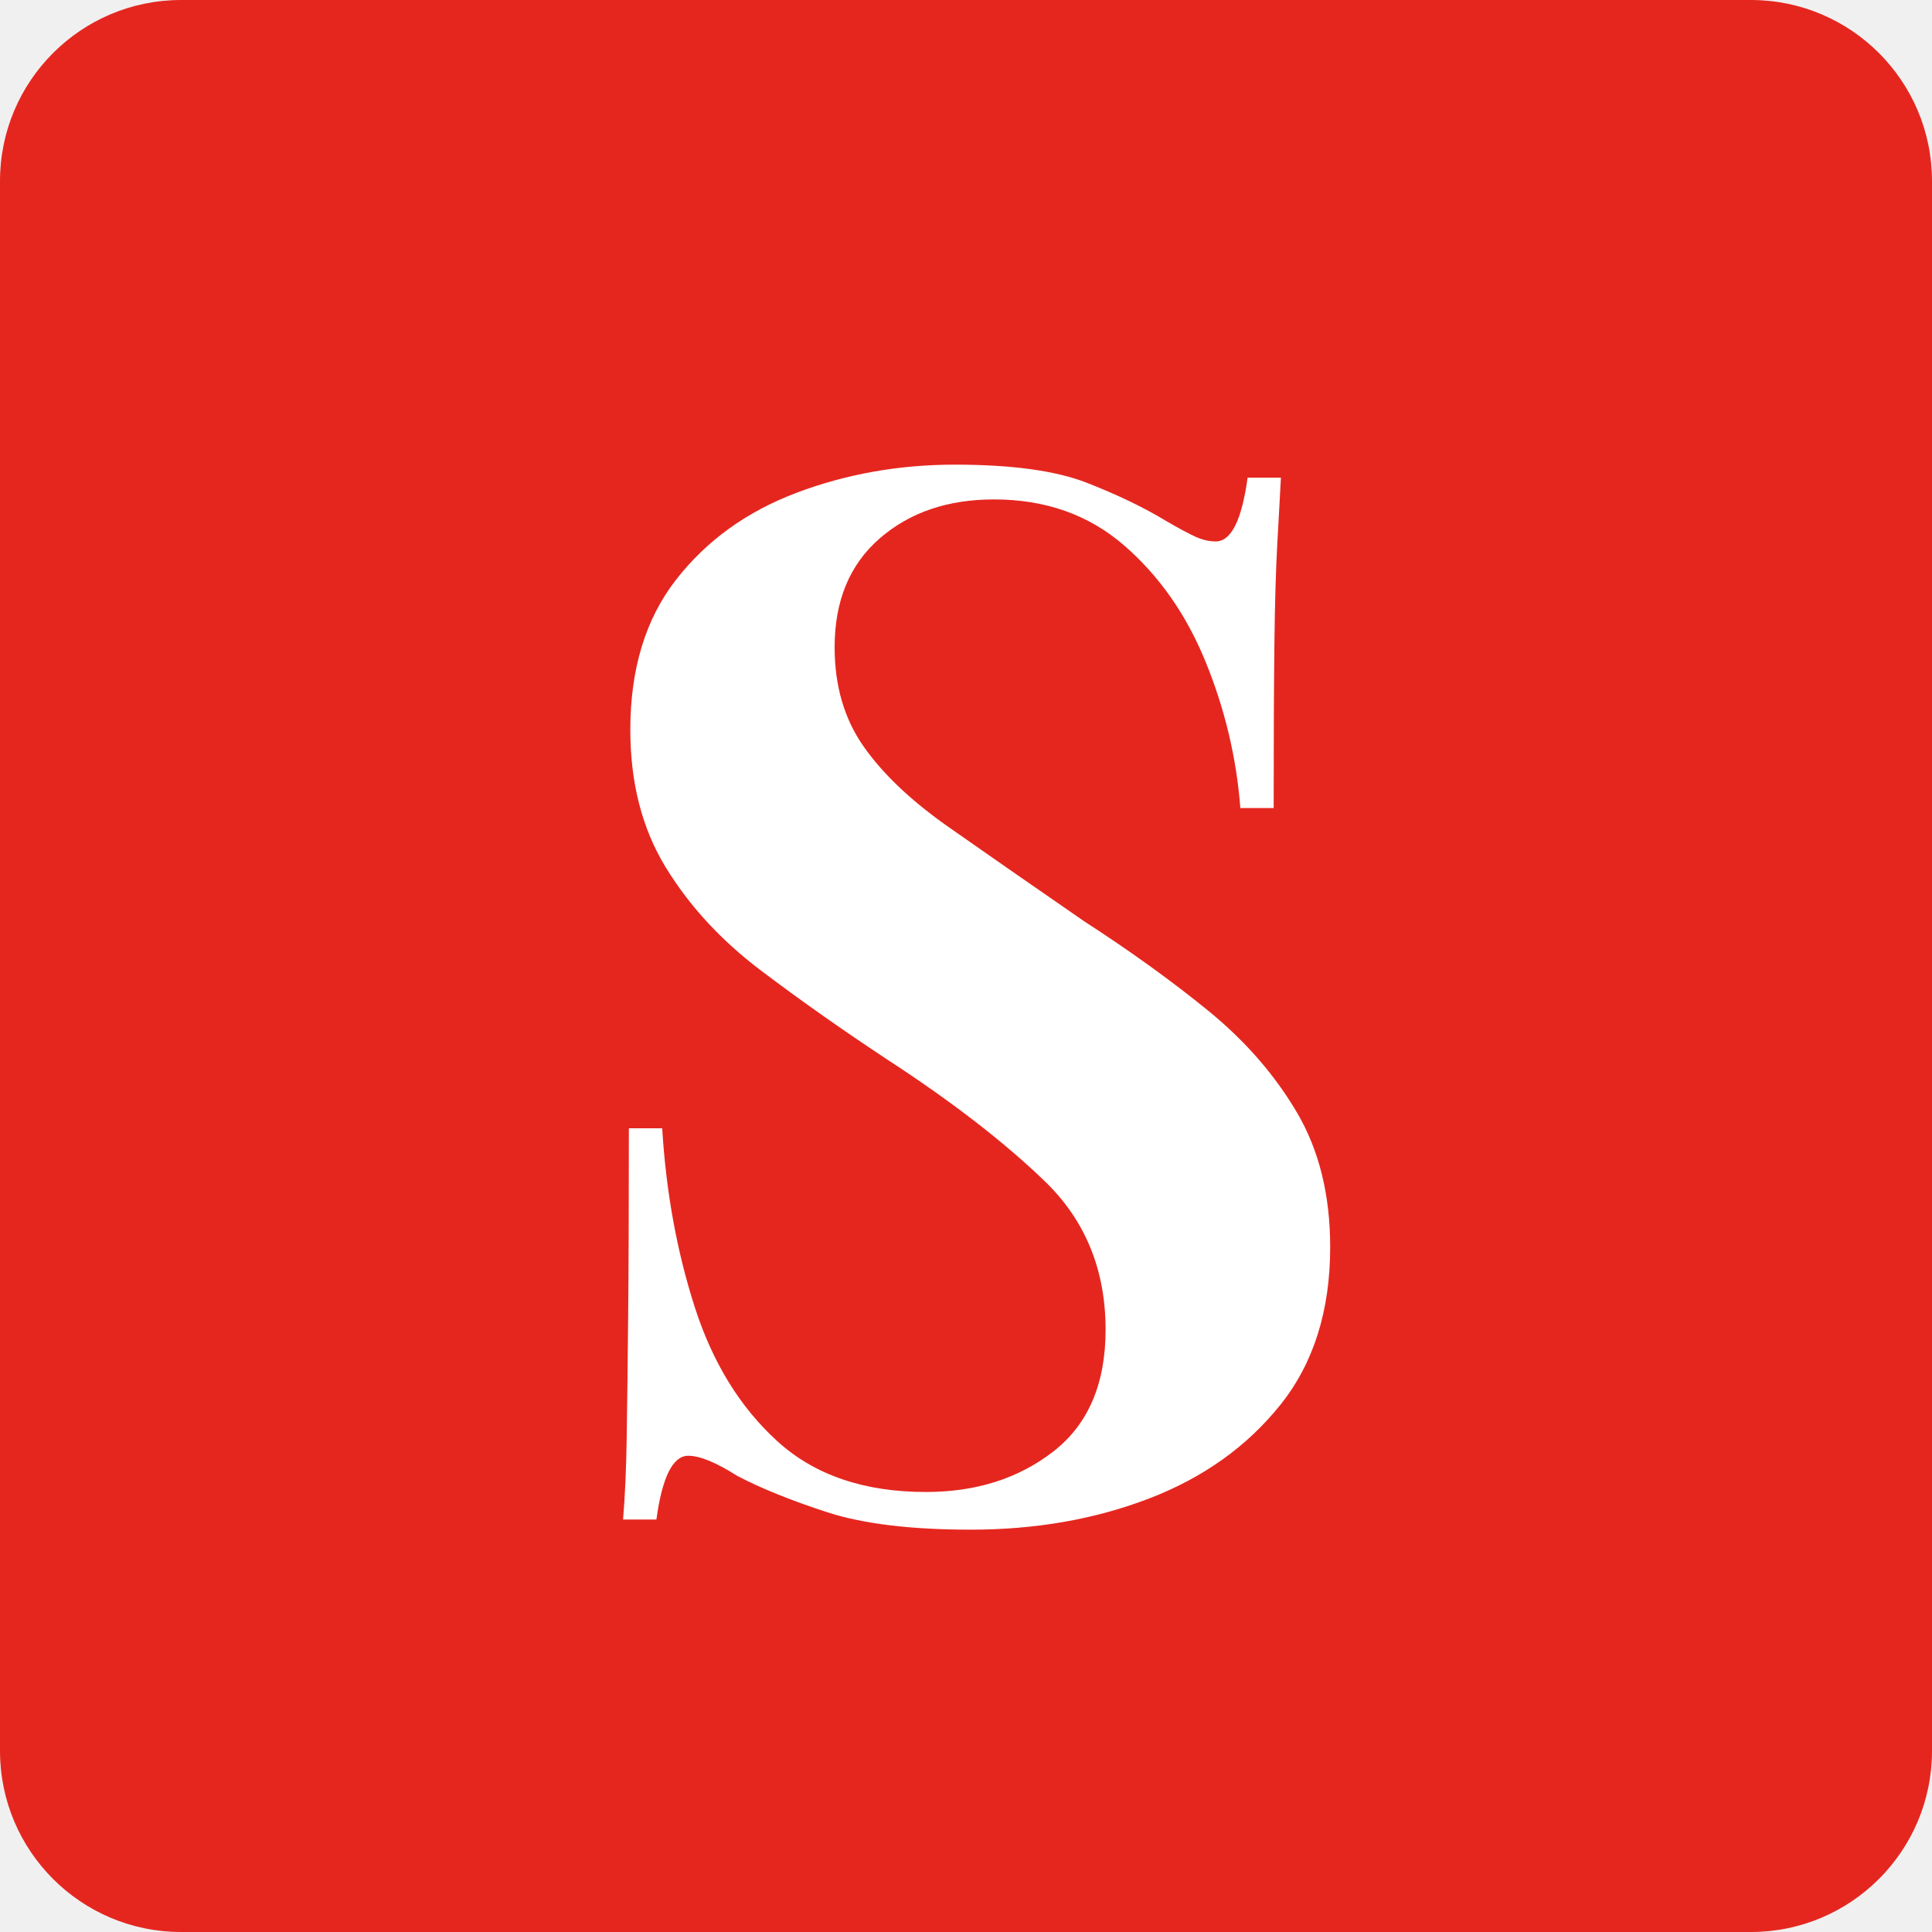
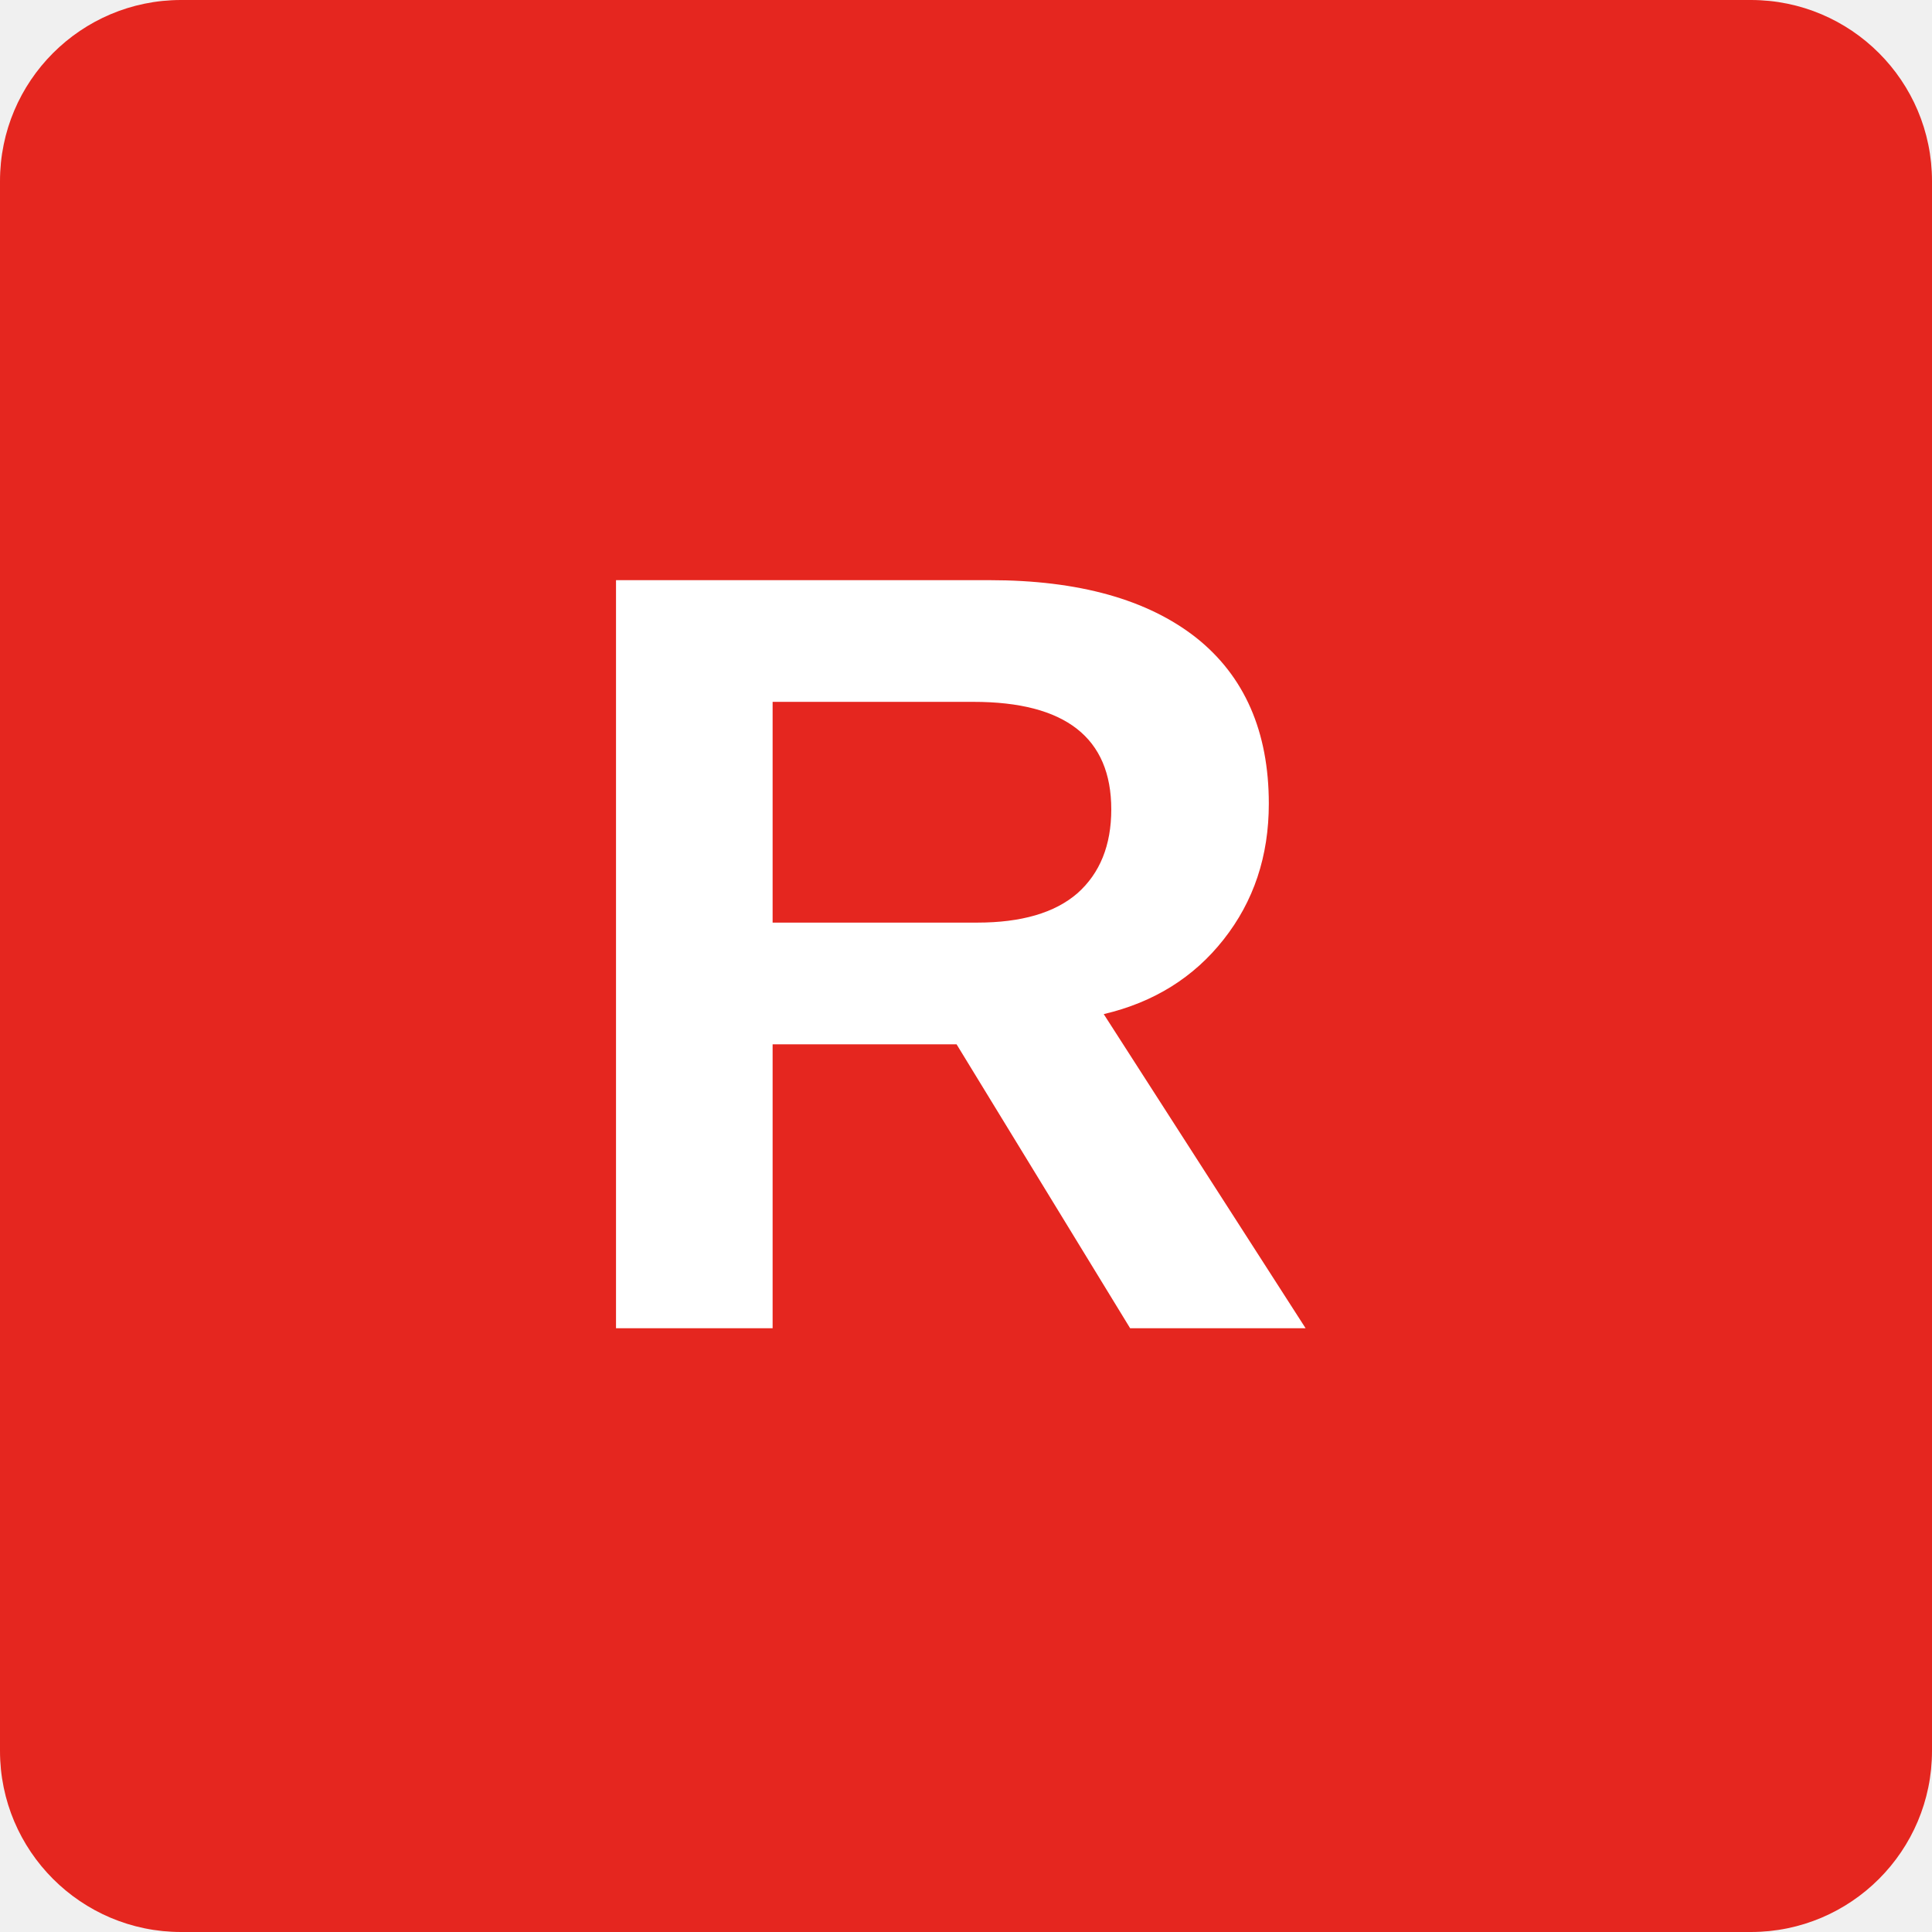
<svg xmlns="http://www.w3.org/2000/svg" width="32px" height="32px" viewBox="0 0 32 32" version="1.1">
  <g id="Page-1" stroke="none" stroke-width="1" fill="none" fill-rule="evenodd">
    <g id="Group">
      <rect id="Rectangle" fill="#E5261F" x="0" y="0" width="32" height="32" rx="3" />
-       <path d="M16.08,25.336 C17.152,25.336 18.136,25.164 19.032,24.82 C19.928,24.476 20.652,23.96 21.204,23.272 C21.756,22.584 22.032,21.712 22.032,20.656 C22.032,19.792 21.848,19.048 21.48,18.424 C21.112,17.8 20.624,17.24 20.016,16.744 C19.408,16.248 18.72,15.752 17.952,15.256 C17.072,14.648 16.324,14.128 15.708,13.696 C15.092,13.264 14.624,12.82 14.304,12.364 C13.984,11.908 13.824,11.36 13.824,10.72 C13.824,9.952 14.072,9.352 14.568,8.92 C15.064,8.488 15.696,8.272 16.464,8.272 C17.312,8.272 18.028,8.524 18.612,9.028 C19.196,9.532 19.648,10.176 19.968,10.96 C20.288,11.744 20.48,12.552 20.544,13.384 L20.544,13.384 L21.096,13.384 C21.096,12.264 21.1,11.36 21.108,10.672 C21.116,9.984 21.132,9.428 21.156,9.004 L21.17,8.757 C21.188,8.437 21.203,8.155 21.216,7.912 L21.216,7.912 L20.664,7.912 C20.568,8.616 20.392,8.968 20.136,8.968 C20.024,8.968 19.908,8.94 19.788,8.884 C19.668,8.828 19.512,8.744 19.32,8.632 C18.952,8.408 18.512,8.196 18,7.996 C17.488,7.796 16.76,7.696 15.816,7.696 C14.888,7.696 14.012,7.852 13.188,8.164 C12.364,8.476 11.7,8.956 11.196,9.604 C10.692,10.252 10.44,11.08 10.44,12.088 C10.44,12.968 10.636,13.728 11.028,14.368 C11.42,15.008 11.944,15.576 12.6,16.072 C13.256,16.568 13.96,17.064 14.712,17.56 C15.768,18.248 16.632,18.916 17.304,19.564 C17.976,20.212 18.312,21.032 18.312,22.024 C18.312,22.92 18.024,23.592 17.448,24.04 C16.872,24.488 16.168,24.712 15.336,24.712 C14.312,24.712 13.492,24.432 12.876,23.872 C12.26,23.312 11.804,22.572 11.508,21.652 C11.212,20.732 11.032,19.744 10.968,18.688 L10.968,18.688 L10.416,18.688 C10.416,19.952 10.412,20.996 10.404,21.82 C10.396,22.644 10.388,23.312 10.38,23.824 C10.372,24.336 10.352,24.784 10.32,25.168 L10.32,25.168 L10.872,25.168 C10.968,24.464 11.144,24.112 11.4,24.112 C11.592,24.112 11.864,24.224 12.216,24.448 C12.616,24.656 13.112,24.856 13.704,25.048 C14.296,25.24 15.088,25.336 16.08,25.336 Z" id="S" fill="#FFFFFF" fill-rule="nonzero" />
+       <text id="R" fill="#FFFFFF" font-family="Arial, sans-serif" font-size="18" font-weight="bold" x="9" y="22">R</text>
    </g>
  </g>
</svg>
